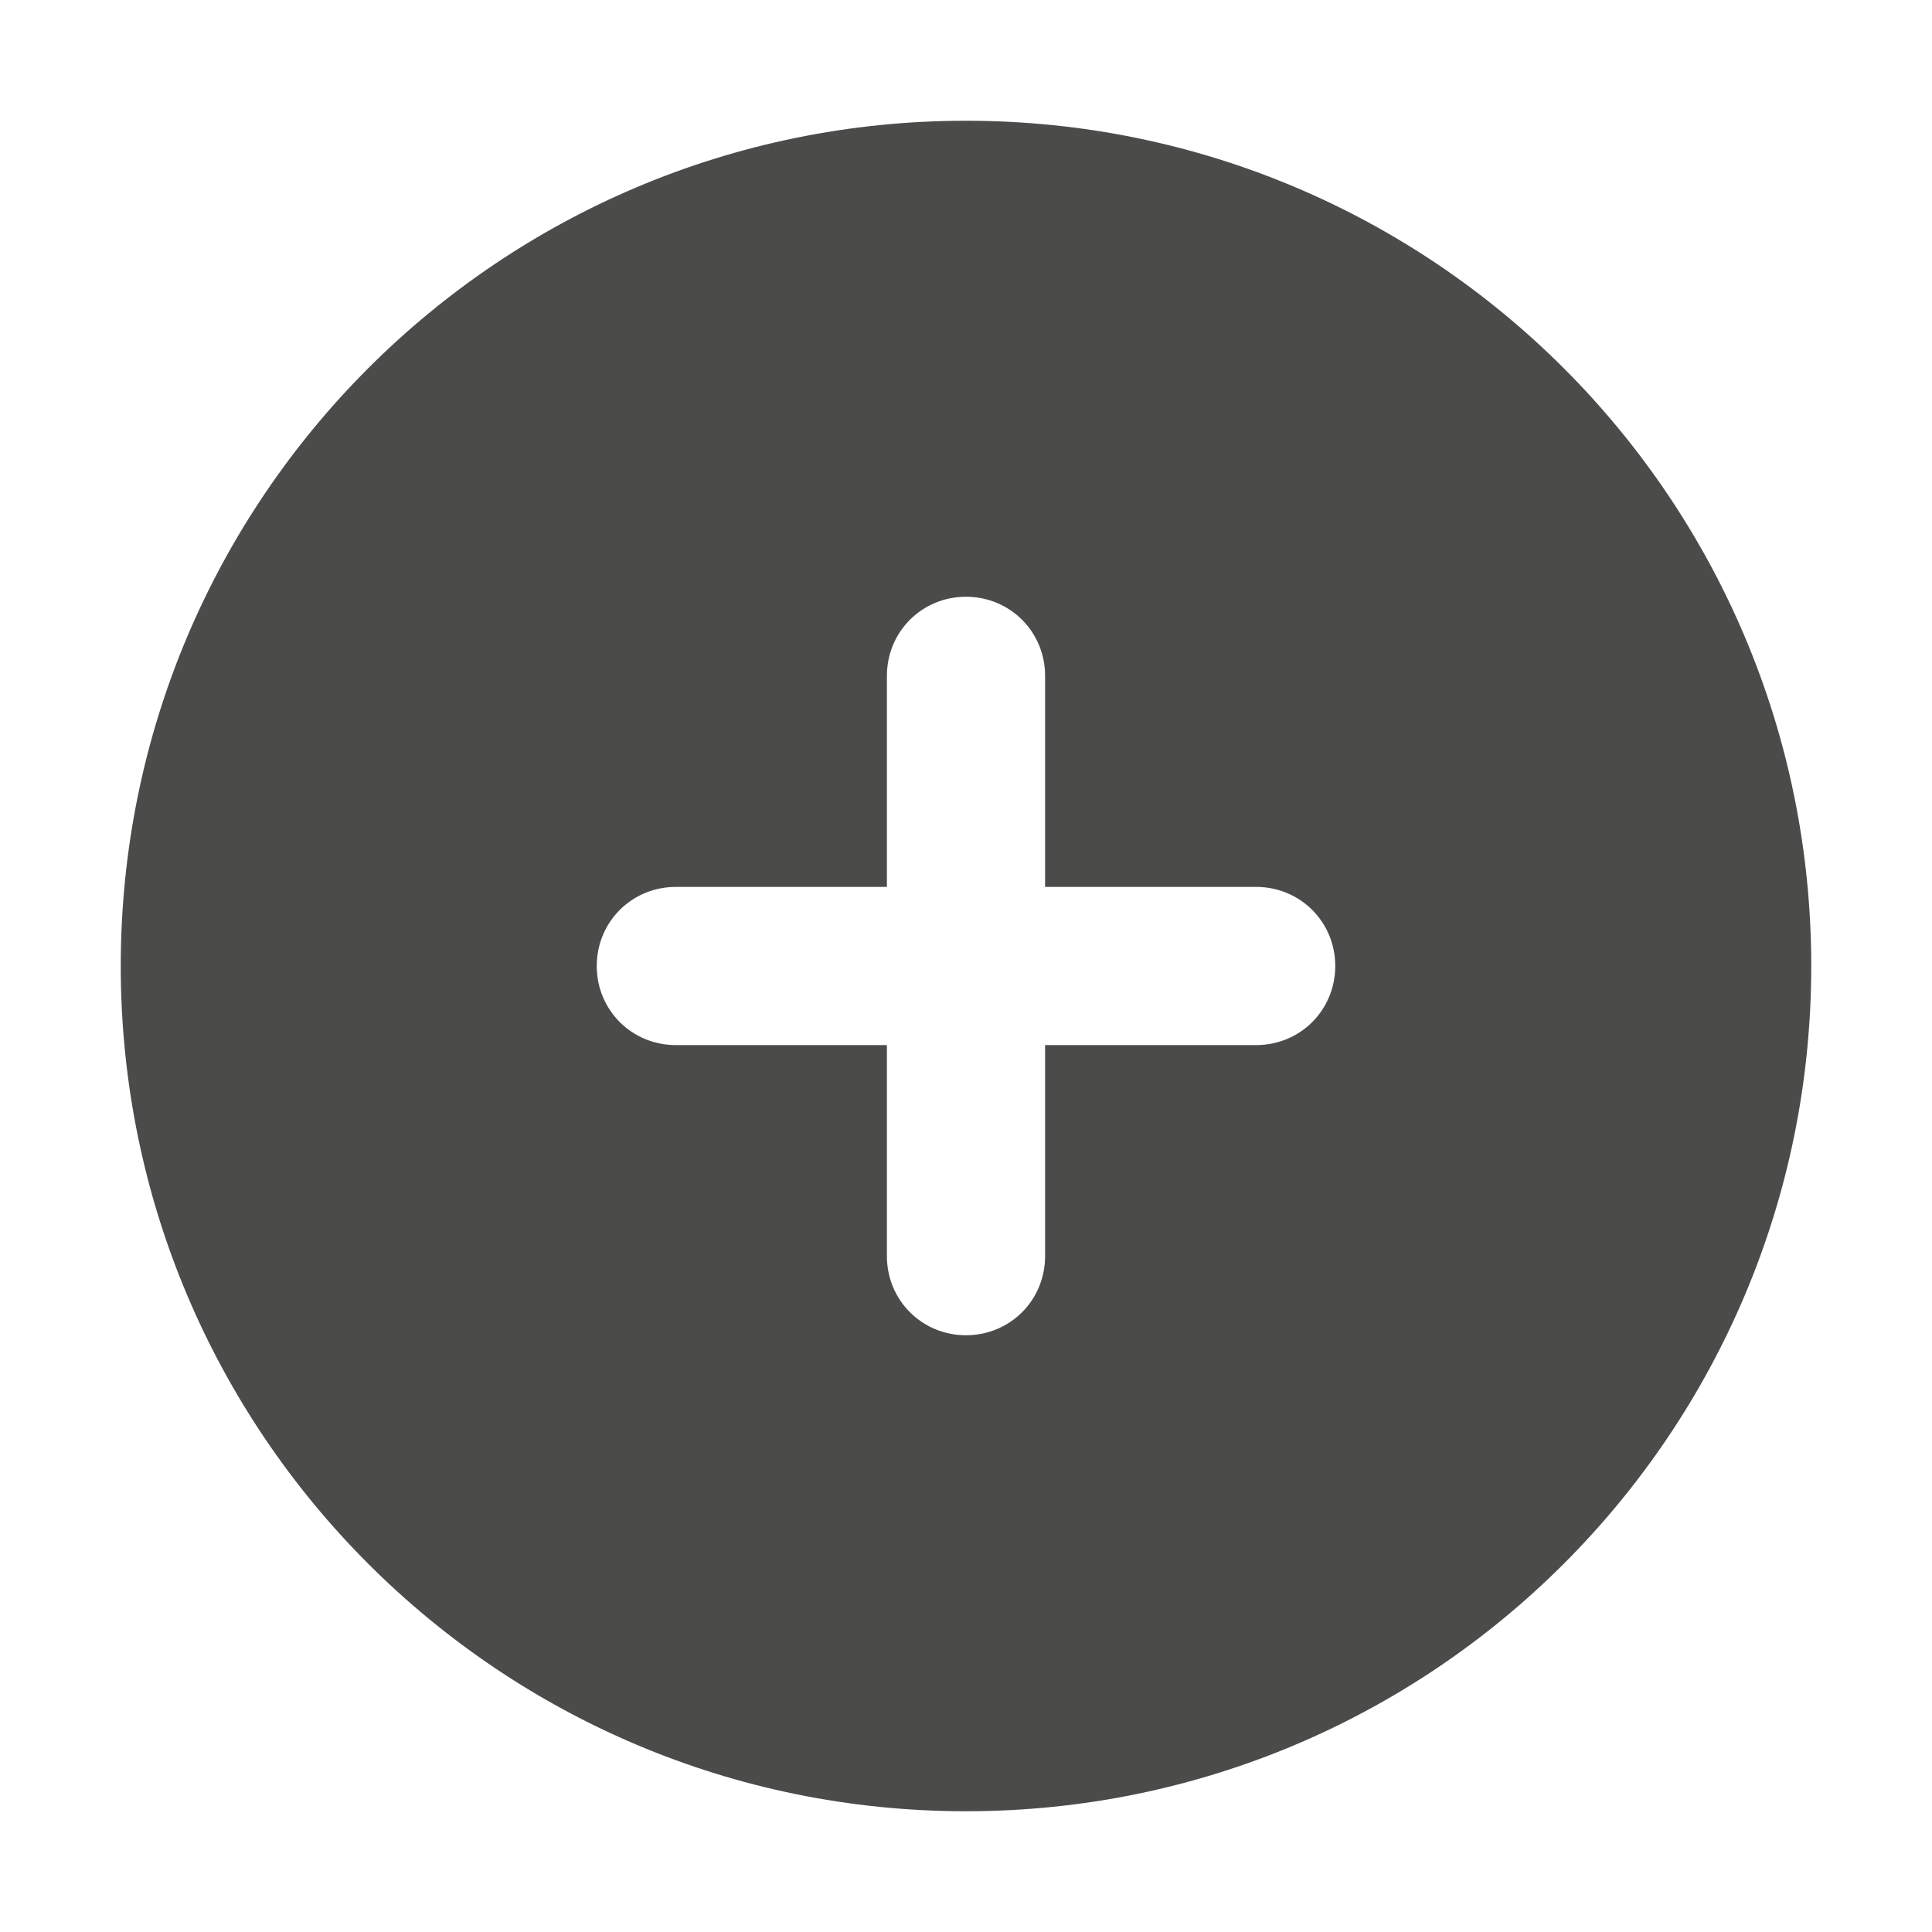
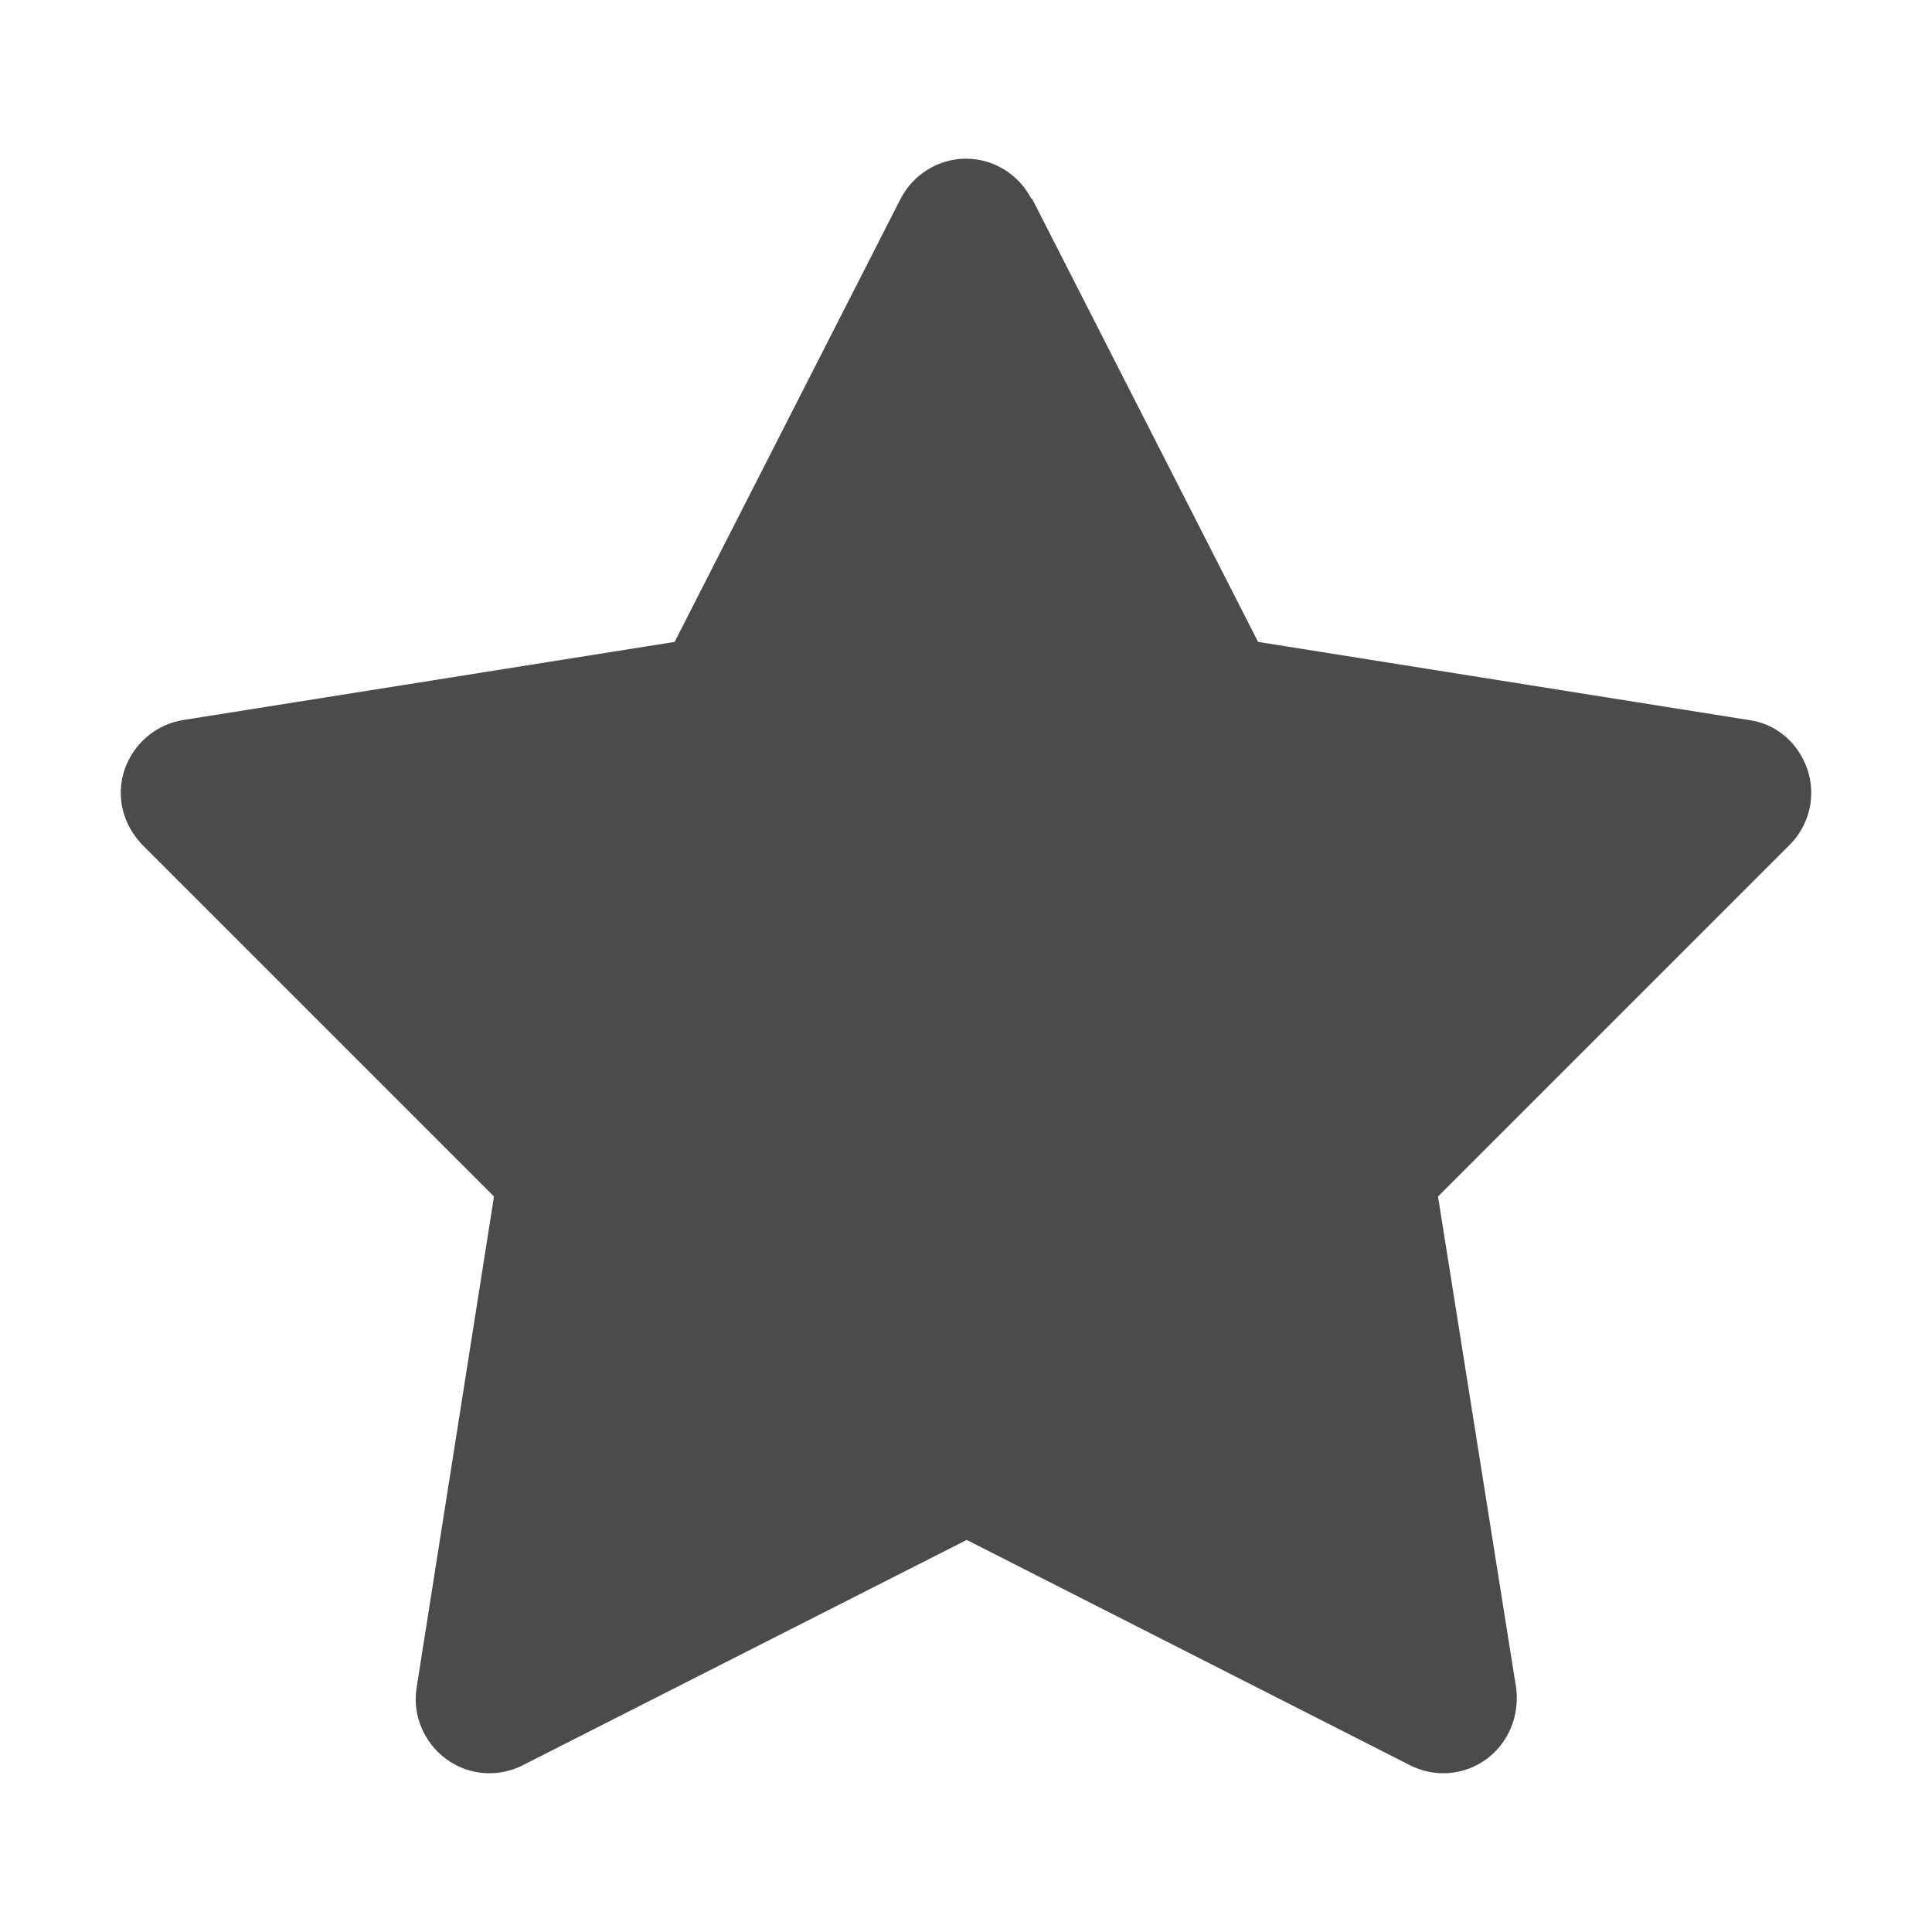
<svg xmlns="http://www.w3.org/2000/svg" preserveAspectRatio="none" overflow="visible" style="display: block;" width="16" height="16" viewBox="0 0 16 16" fill="none">
-   <g id="Size16(Gray)Vector">
-     <path id="Vector" d="M8 15C11.868 15 15 11.868 15 8C15 4.132 11.868 1 8 1C4.132 1 1 4.132 1 8C1 11.868 4.132 15 8 15ZM7.345 10.403V8.655H5.597C5.232 8.655 4.942 8.365 4.942 8C4.942 7.635 5.232 7.345 5.597 7.345H7.345V5.597C7.345 5.232 7.635 4.942 8 4.942C8.365 4.942 8.655 5.232 8.655 5.597V7.345H10.403C10.768 7.345 11.058 7.635 11.058 8C11.058 8.365 10.768 8.655 10.403 8.655H8.655V10.403C8.655 10.768 8.365 11.058 8 11.058C7.635 11.058 7.345 10.768 7.345 10.403Z" fill="#4B4B4A" />
+   <g id="Size16(Gray)Icon/Star">
+     <path id="Icon/Satisfaction" d="M8.542 1.647C8.437 1.444 8.228 1.314 8 1.314C7.772 1.314 7.563 1.444 7.458 1.647L5.587 5.316L1.517 5.963C1.29 5.999 1.105 6.16 1.031 6.375C0.957 6.597 1.019 6.831 1.179 6.997L4.091 9.909L3.45 13.978C3.414 14.206 3.512 14.434 3.697 14.569C3.881 14.704 4.128 14.723 4.331 14.618L8.006 12.753L11.675 14.618C11.879 14.723 12.125 14.704 12.309 14.569C12.494 14.434 12.586 14.206 12.556 13.978L11.909 9.909L14.821 6.997C14.981 6.837 15.043 6.597 14.969 6.375C14.895 6.153 14.71 5.993 14.483 5.963L10.419 5.316L8.548 1.647H8.542Z" fill="#4B4B4A" />
  </g>
</svg>
